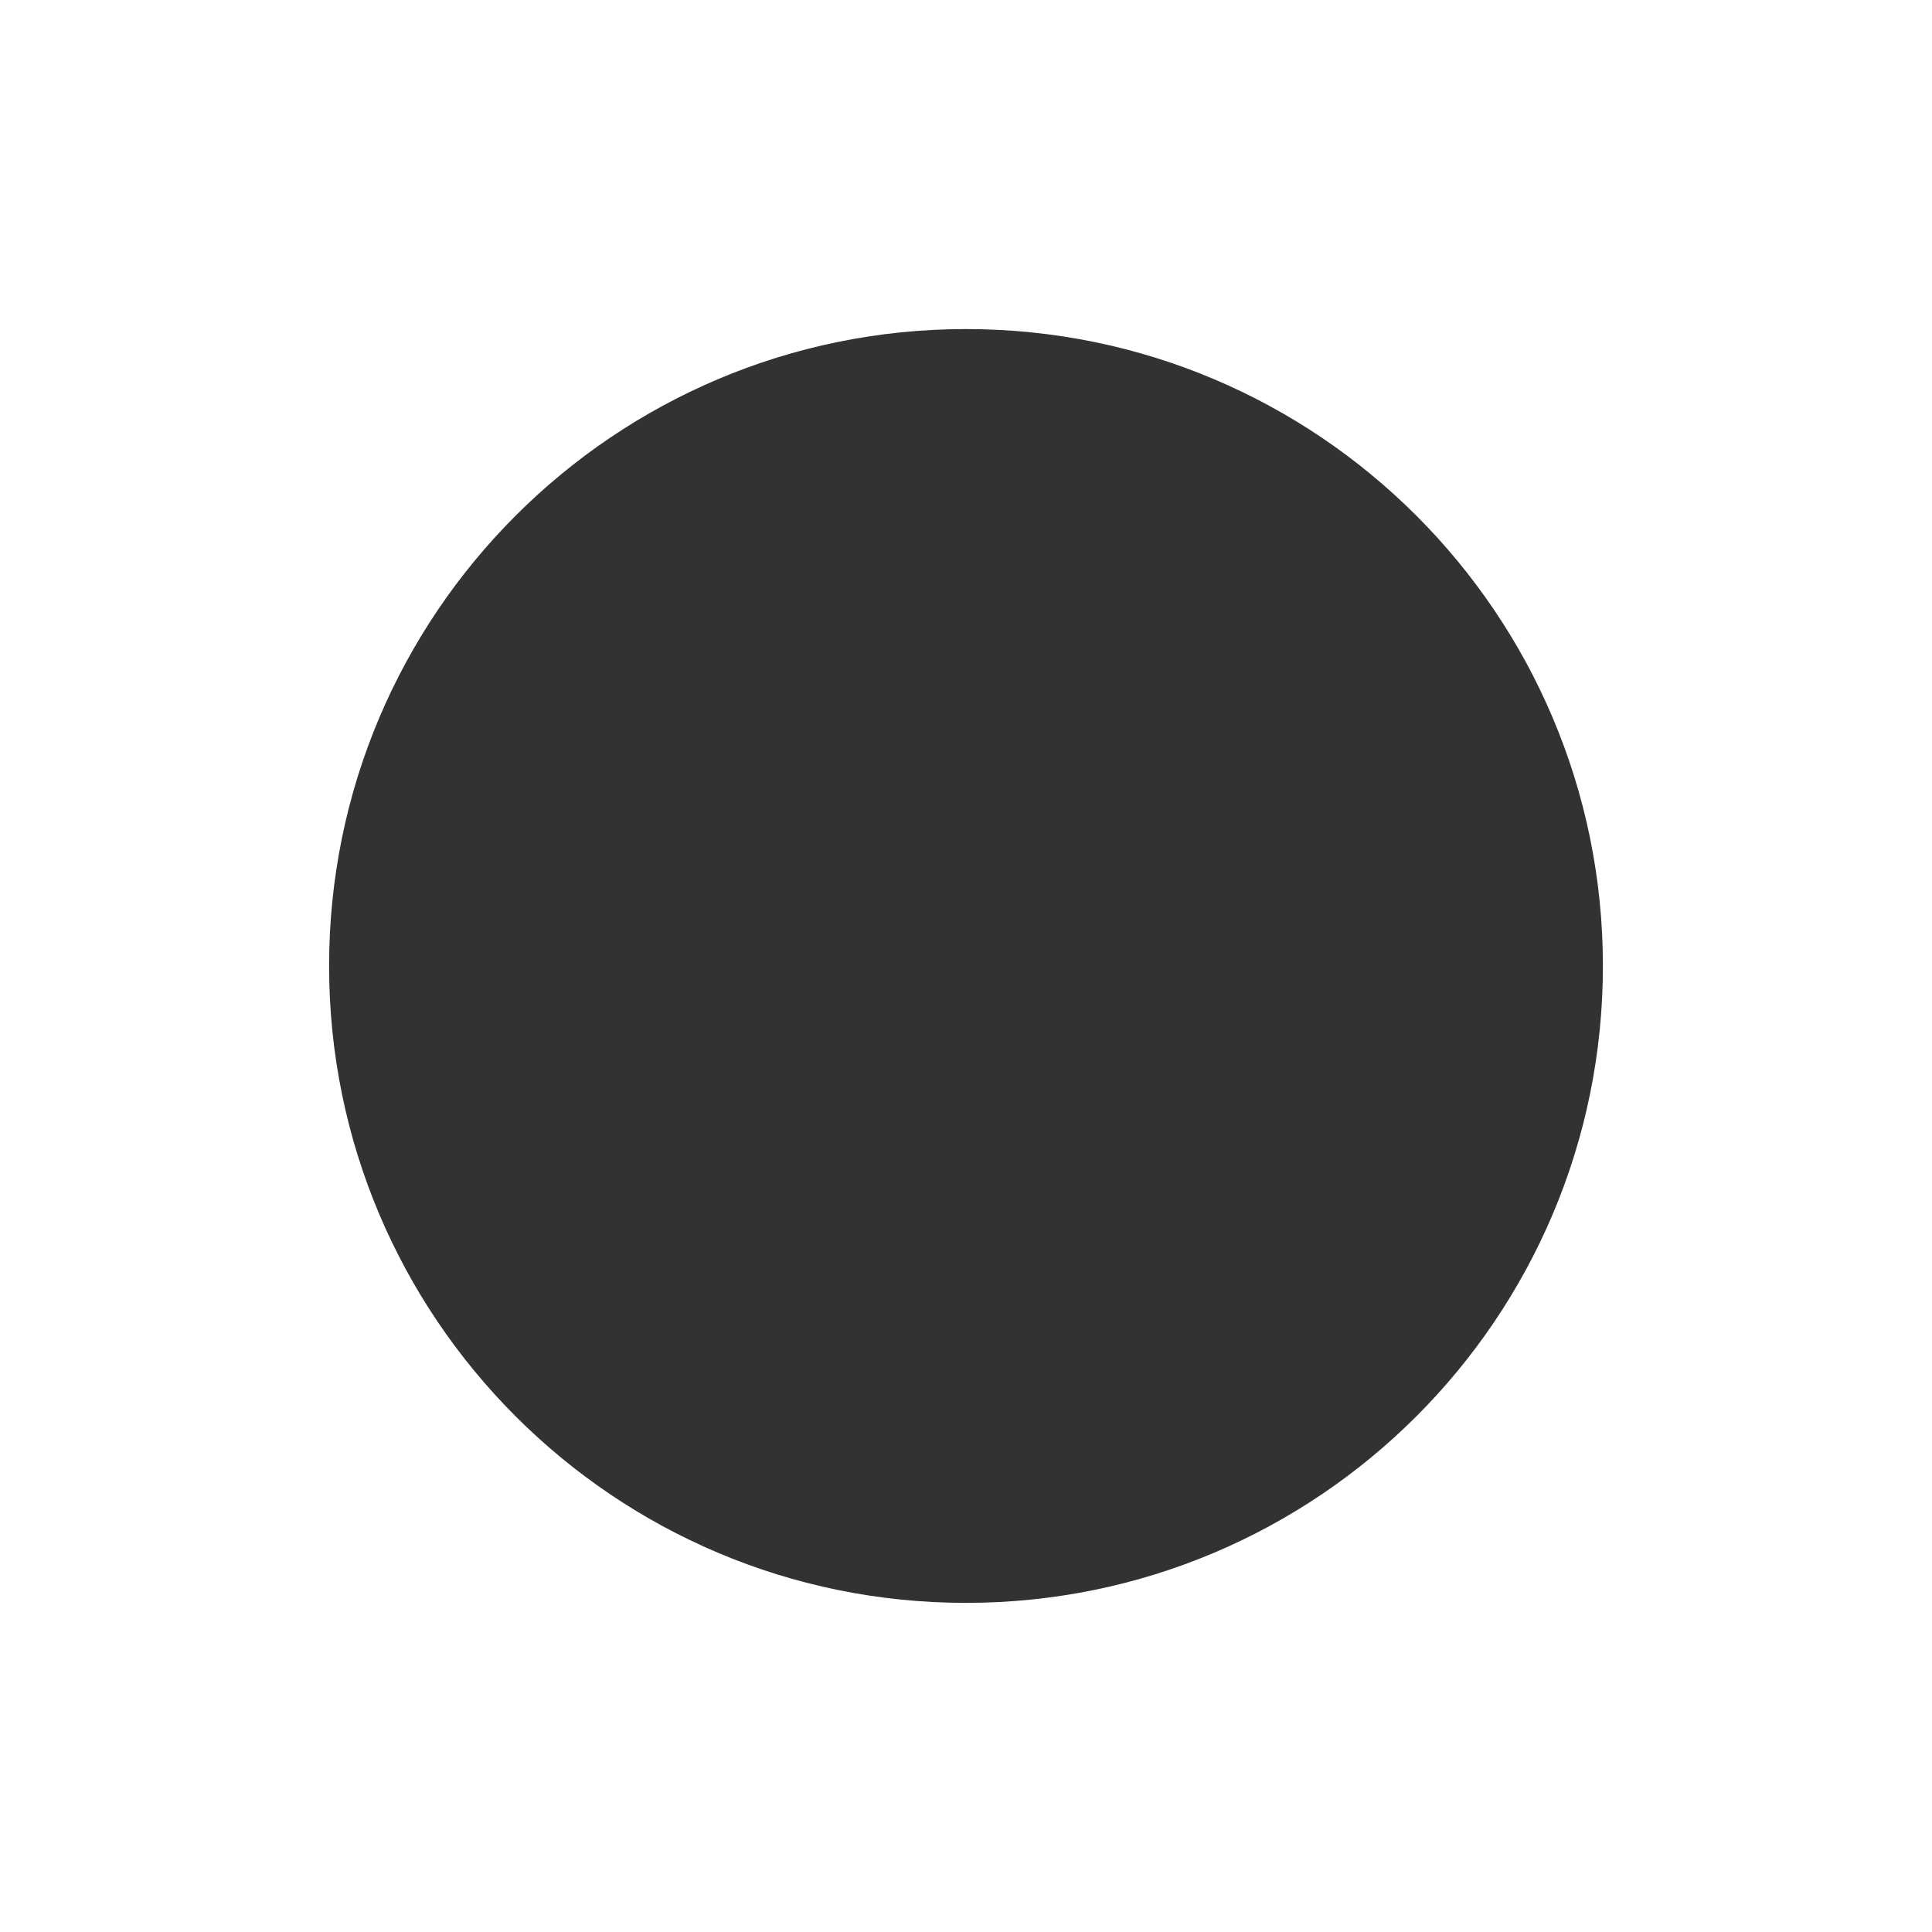
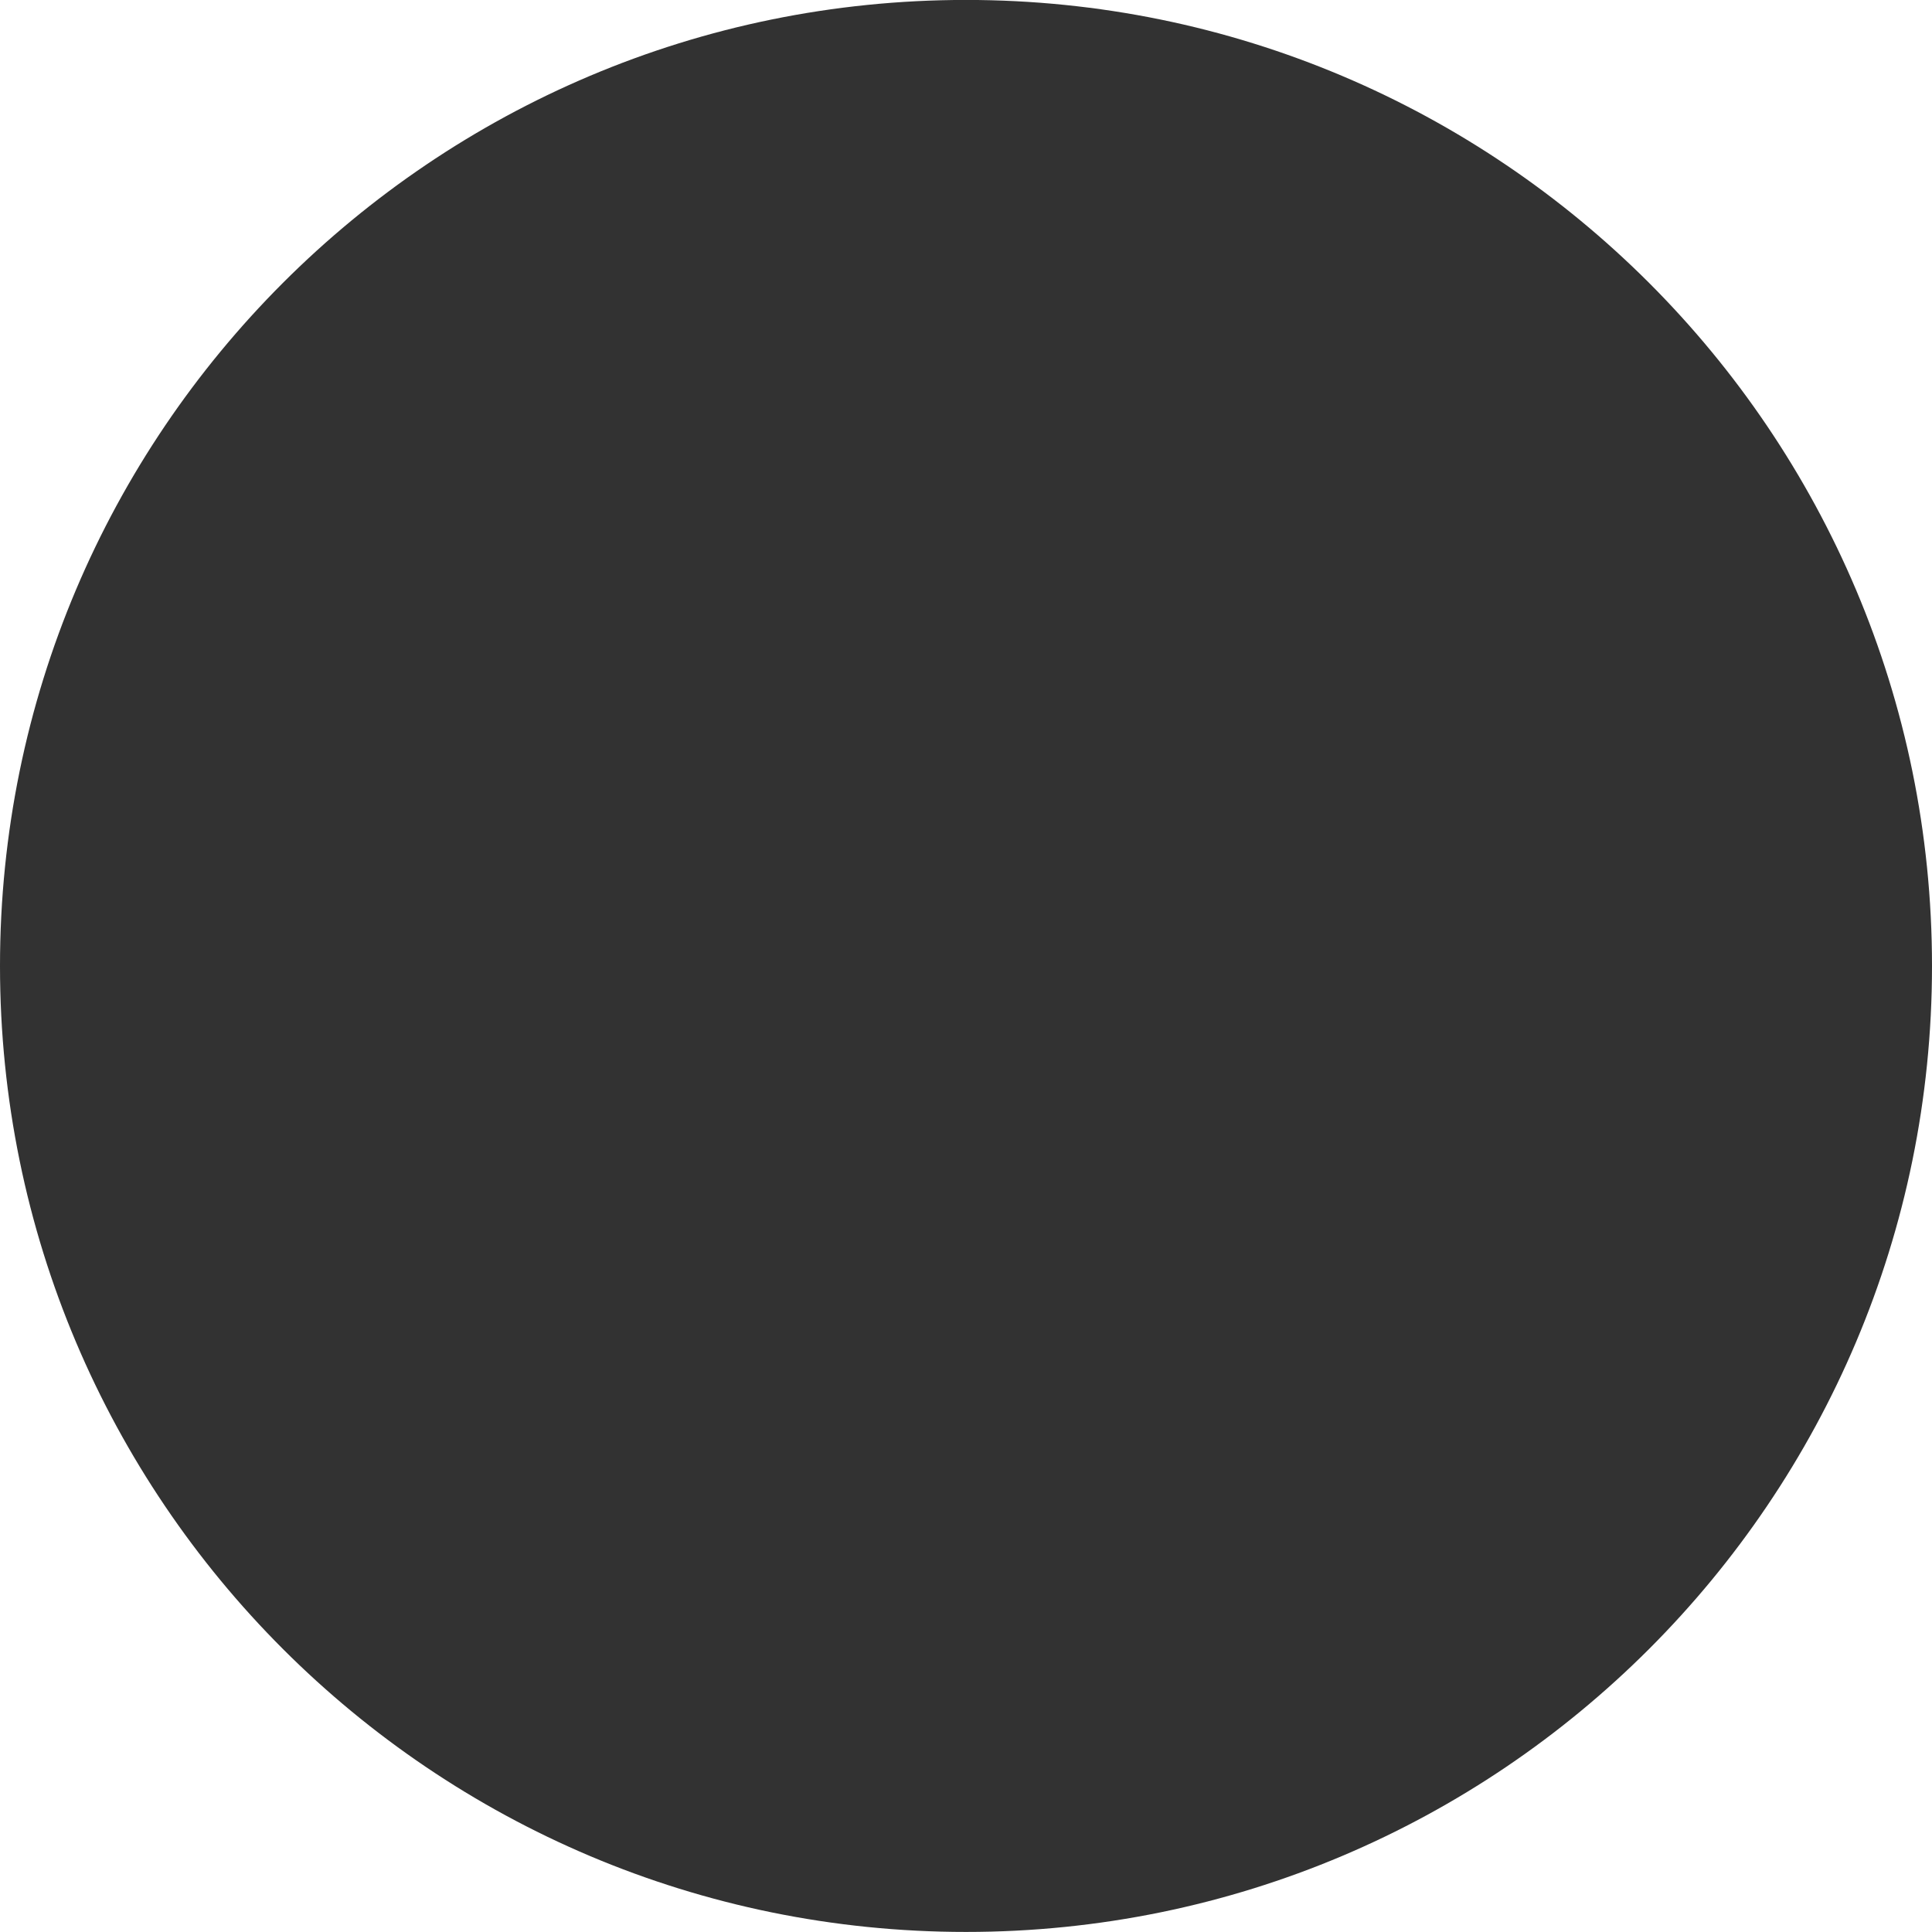
- <svg xmlns="http://www.w3.org/2000/svg" width="15.167" height="15.167" id="svg3948" version="1.1">
+ <svg xmlns="http://www.w3.org/2000/svg" width="15" height="15" id="svg3948" version="1.1">
  <defs id="defs3950" />
-   <g id="layer1" transform="translate(-283.8451,-301.9216)">
-     <path style="fill:#323232;fill-opacity:1;fill-rule:nonzero;stroke:none" id="path3074" d="M 805,917.362 C 805,920.124 802.761,922.362 800,922.362 C 797.239,922.362 795,920.124 795,917.362 C 795,914.601 797.239,912.362 800,912.362 C 802.761,912.362 805,914.601 805,917.362 z" transform="translate(-508.5714,-607.8571)" />
+   <g id="layer1" transform="translate(-283.8451,-302.0885)">
+     <path style="fill:#323232;fill-opacity:1;fill-rule:nonzero;stroke:none" id="path3074" d="M 805,917.362 A 5,5 0 1 1 795,917.362 A 5,5 0 1 1 805,917.362 z" transform="matrix(1.5,0,0,1.5,-908.6549,-1066.455)" />
  </g>
</svg>
